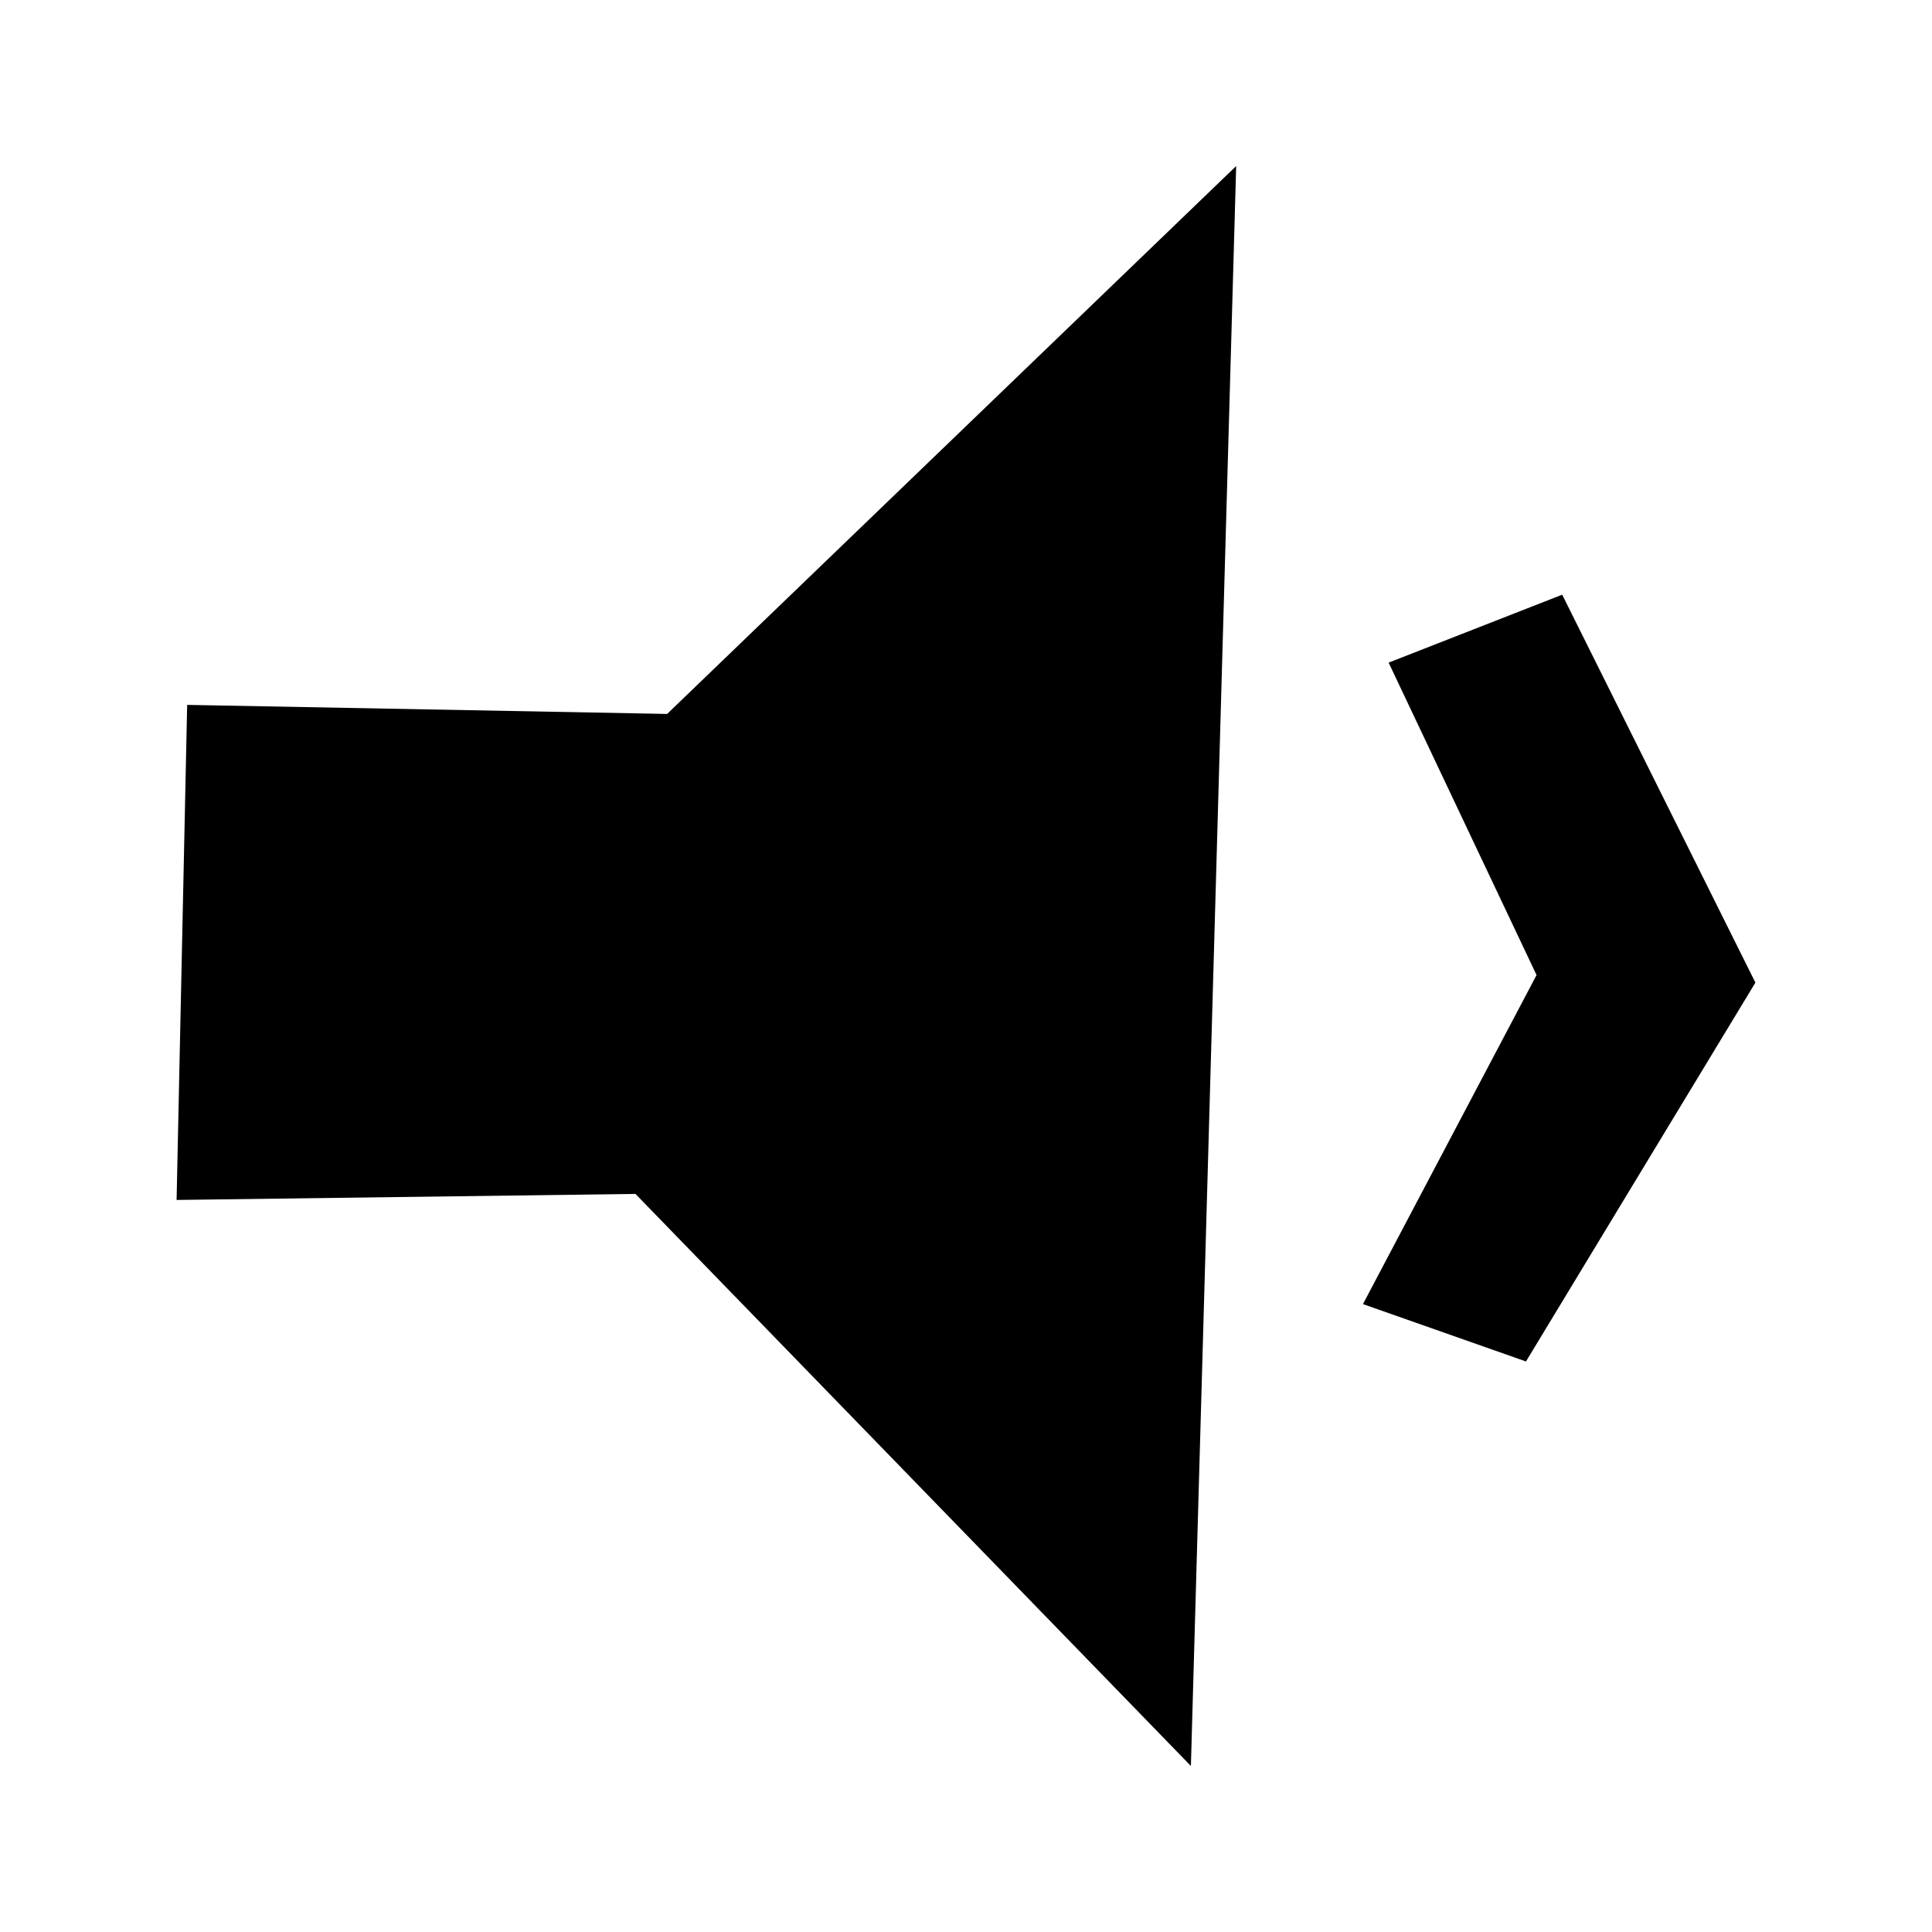
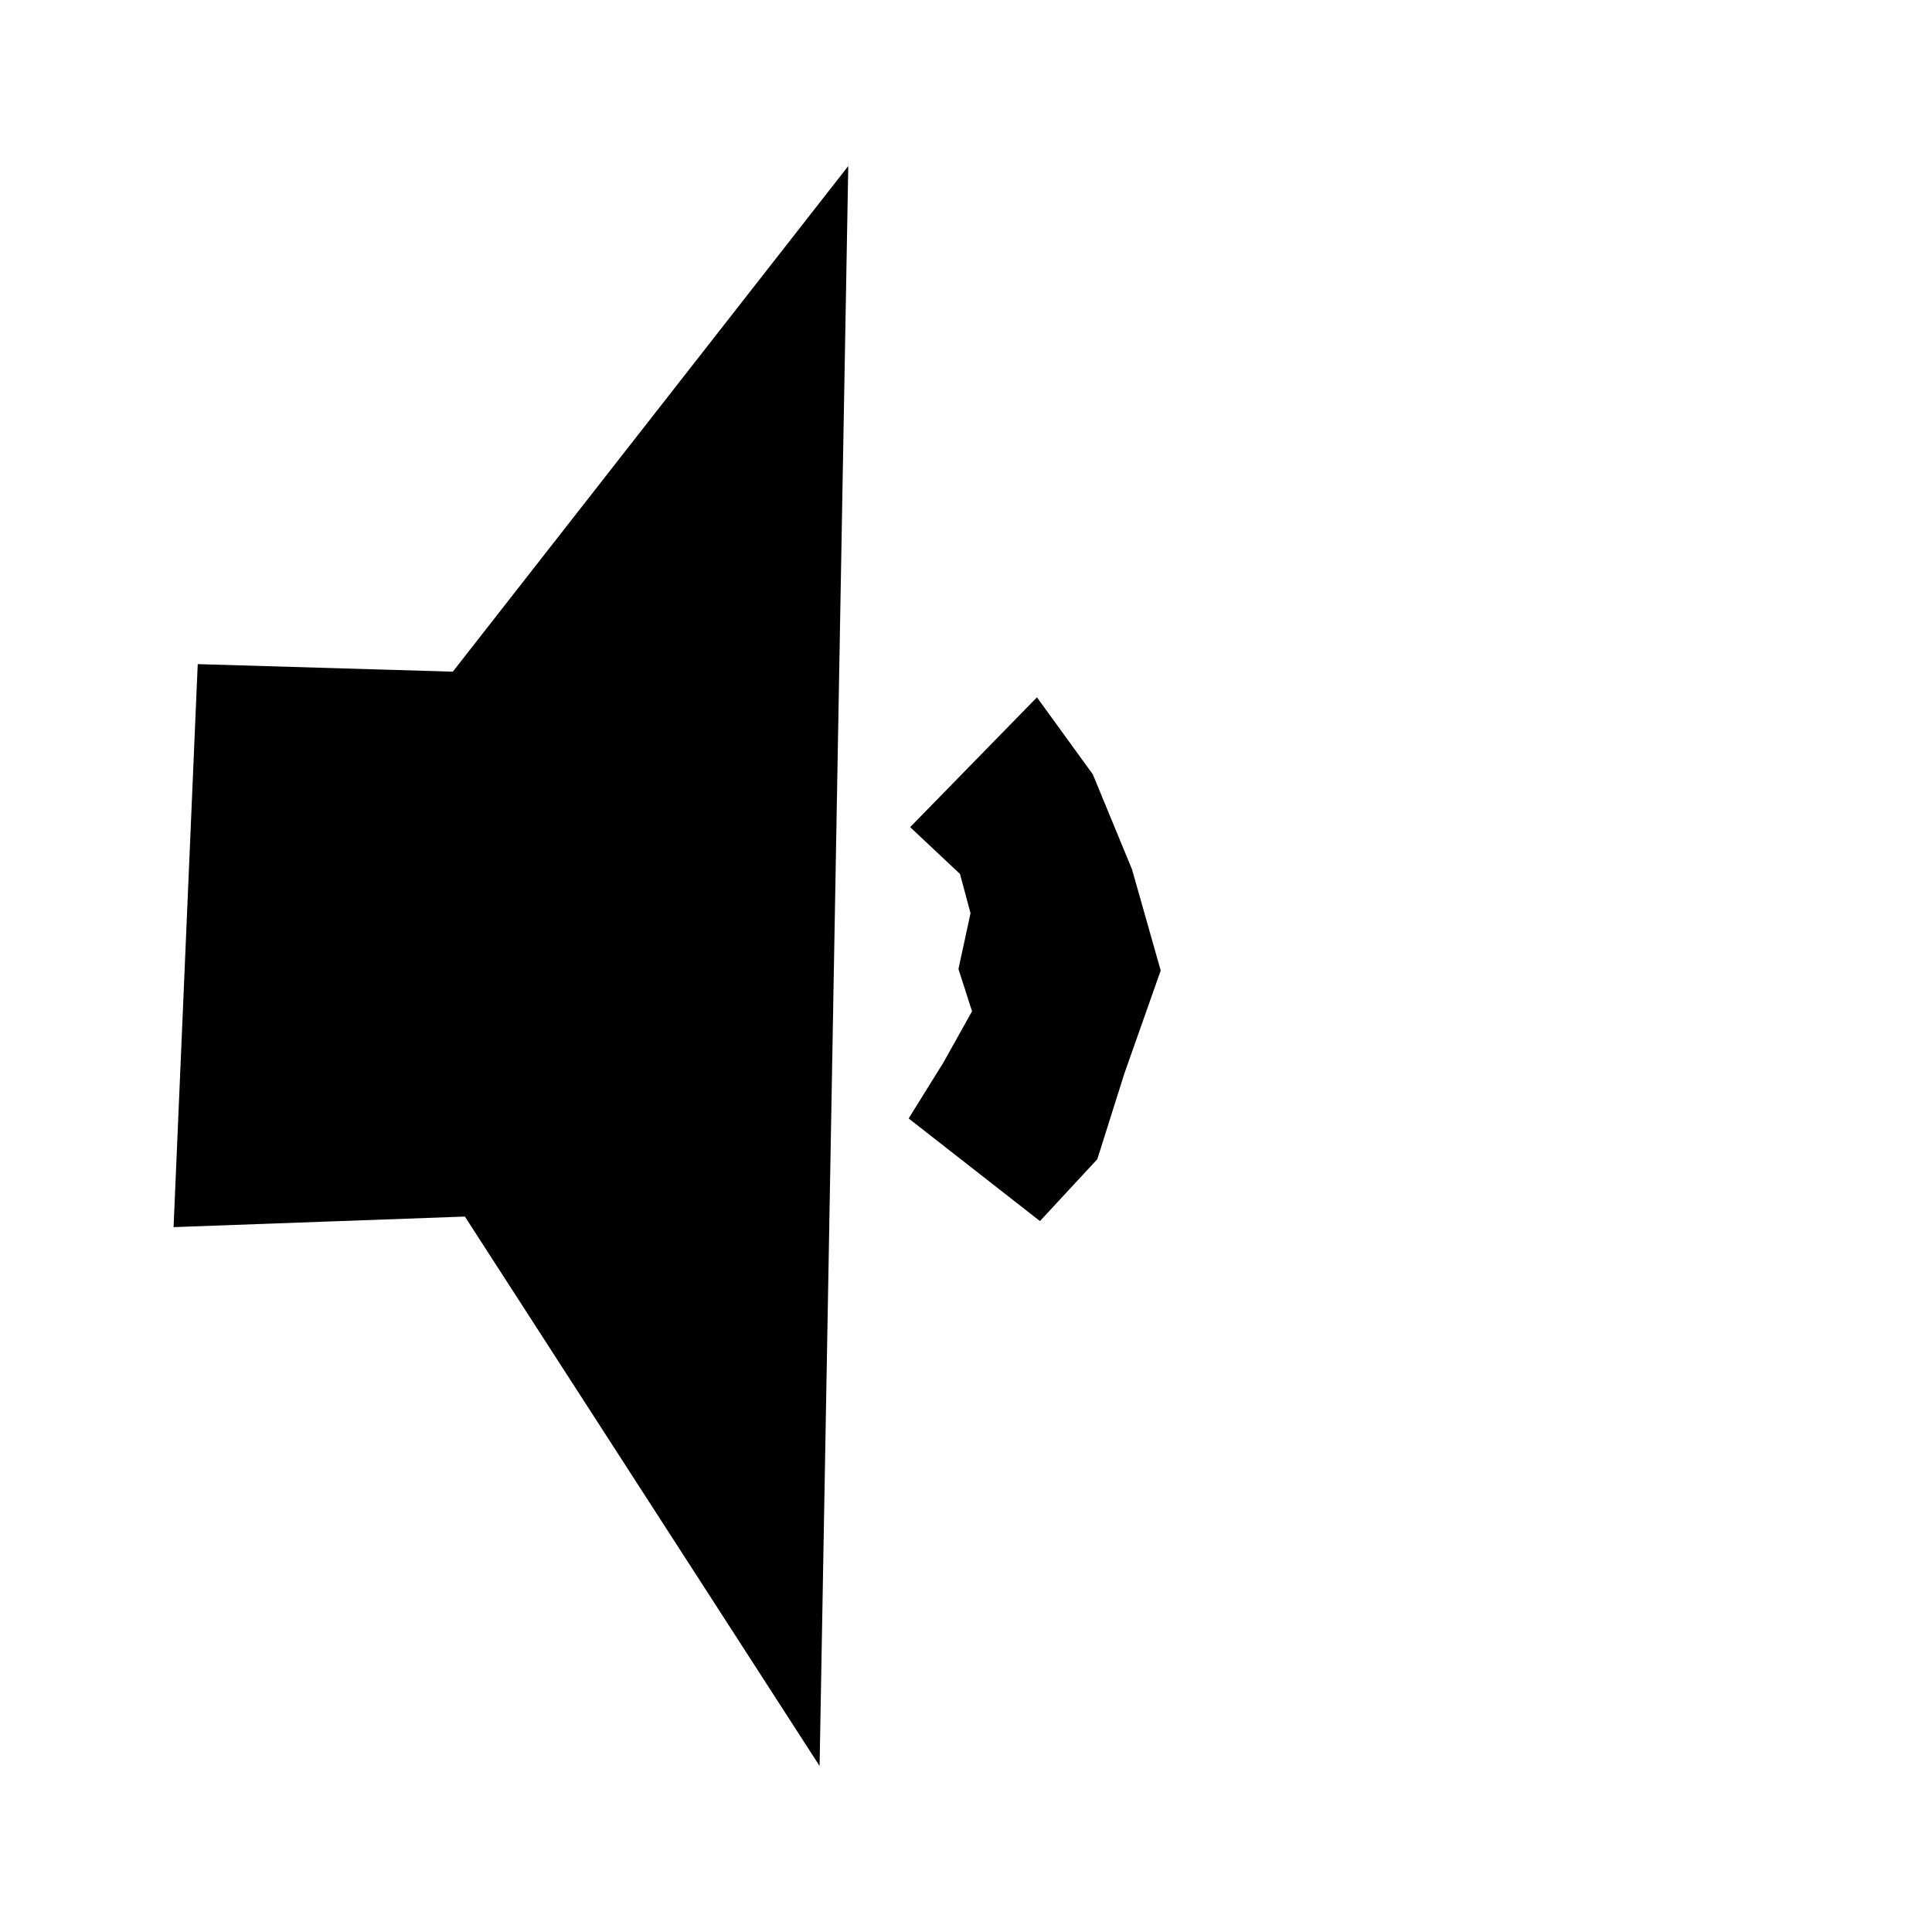
<svg xmlns="http://www.w3.org/2000/svg" viewBox="0 0 128 128" width="128" height="128" fill="currentColor">
-   <path d="M12.4 46.7L44.2 47.3L81.9 11.0L78.9 117.0L42.1 79.1L11.7 79.5ZM103.5 39.4L116.3 65.1L101.1 90.2L90.3 86.4L101.8 64.6L92.0 43.9Z" />
+   <path d="M13.1 44.0L30.0 44.5L56.2 11.0L54.3 117.0L30.8 80.6L11.5 81.3ZM68.7 46.2L72.4 51.3L75.0 57.6L76.9 64.3L74.5 71.1L72.7 76.8L68.9 80.9L60.2 74.1L62.5 70.4L64.4 67.0L63.5 64.2L64.3 60.5L63.6 57.9L60.3 54.8Z" />
</svg>
